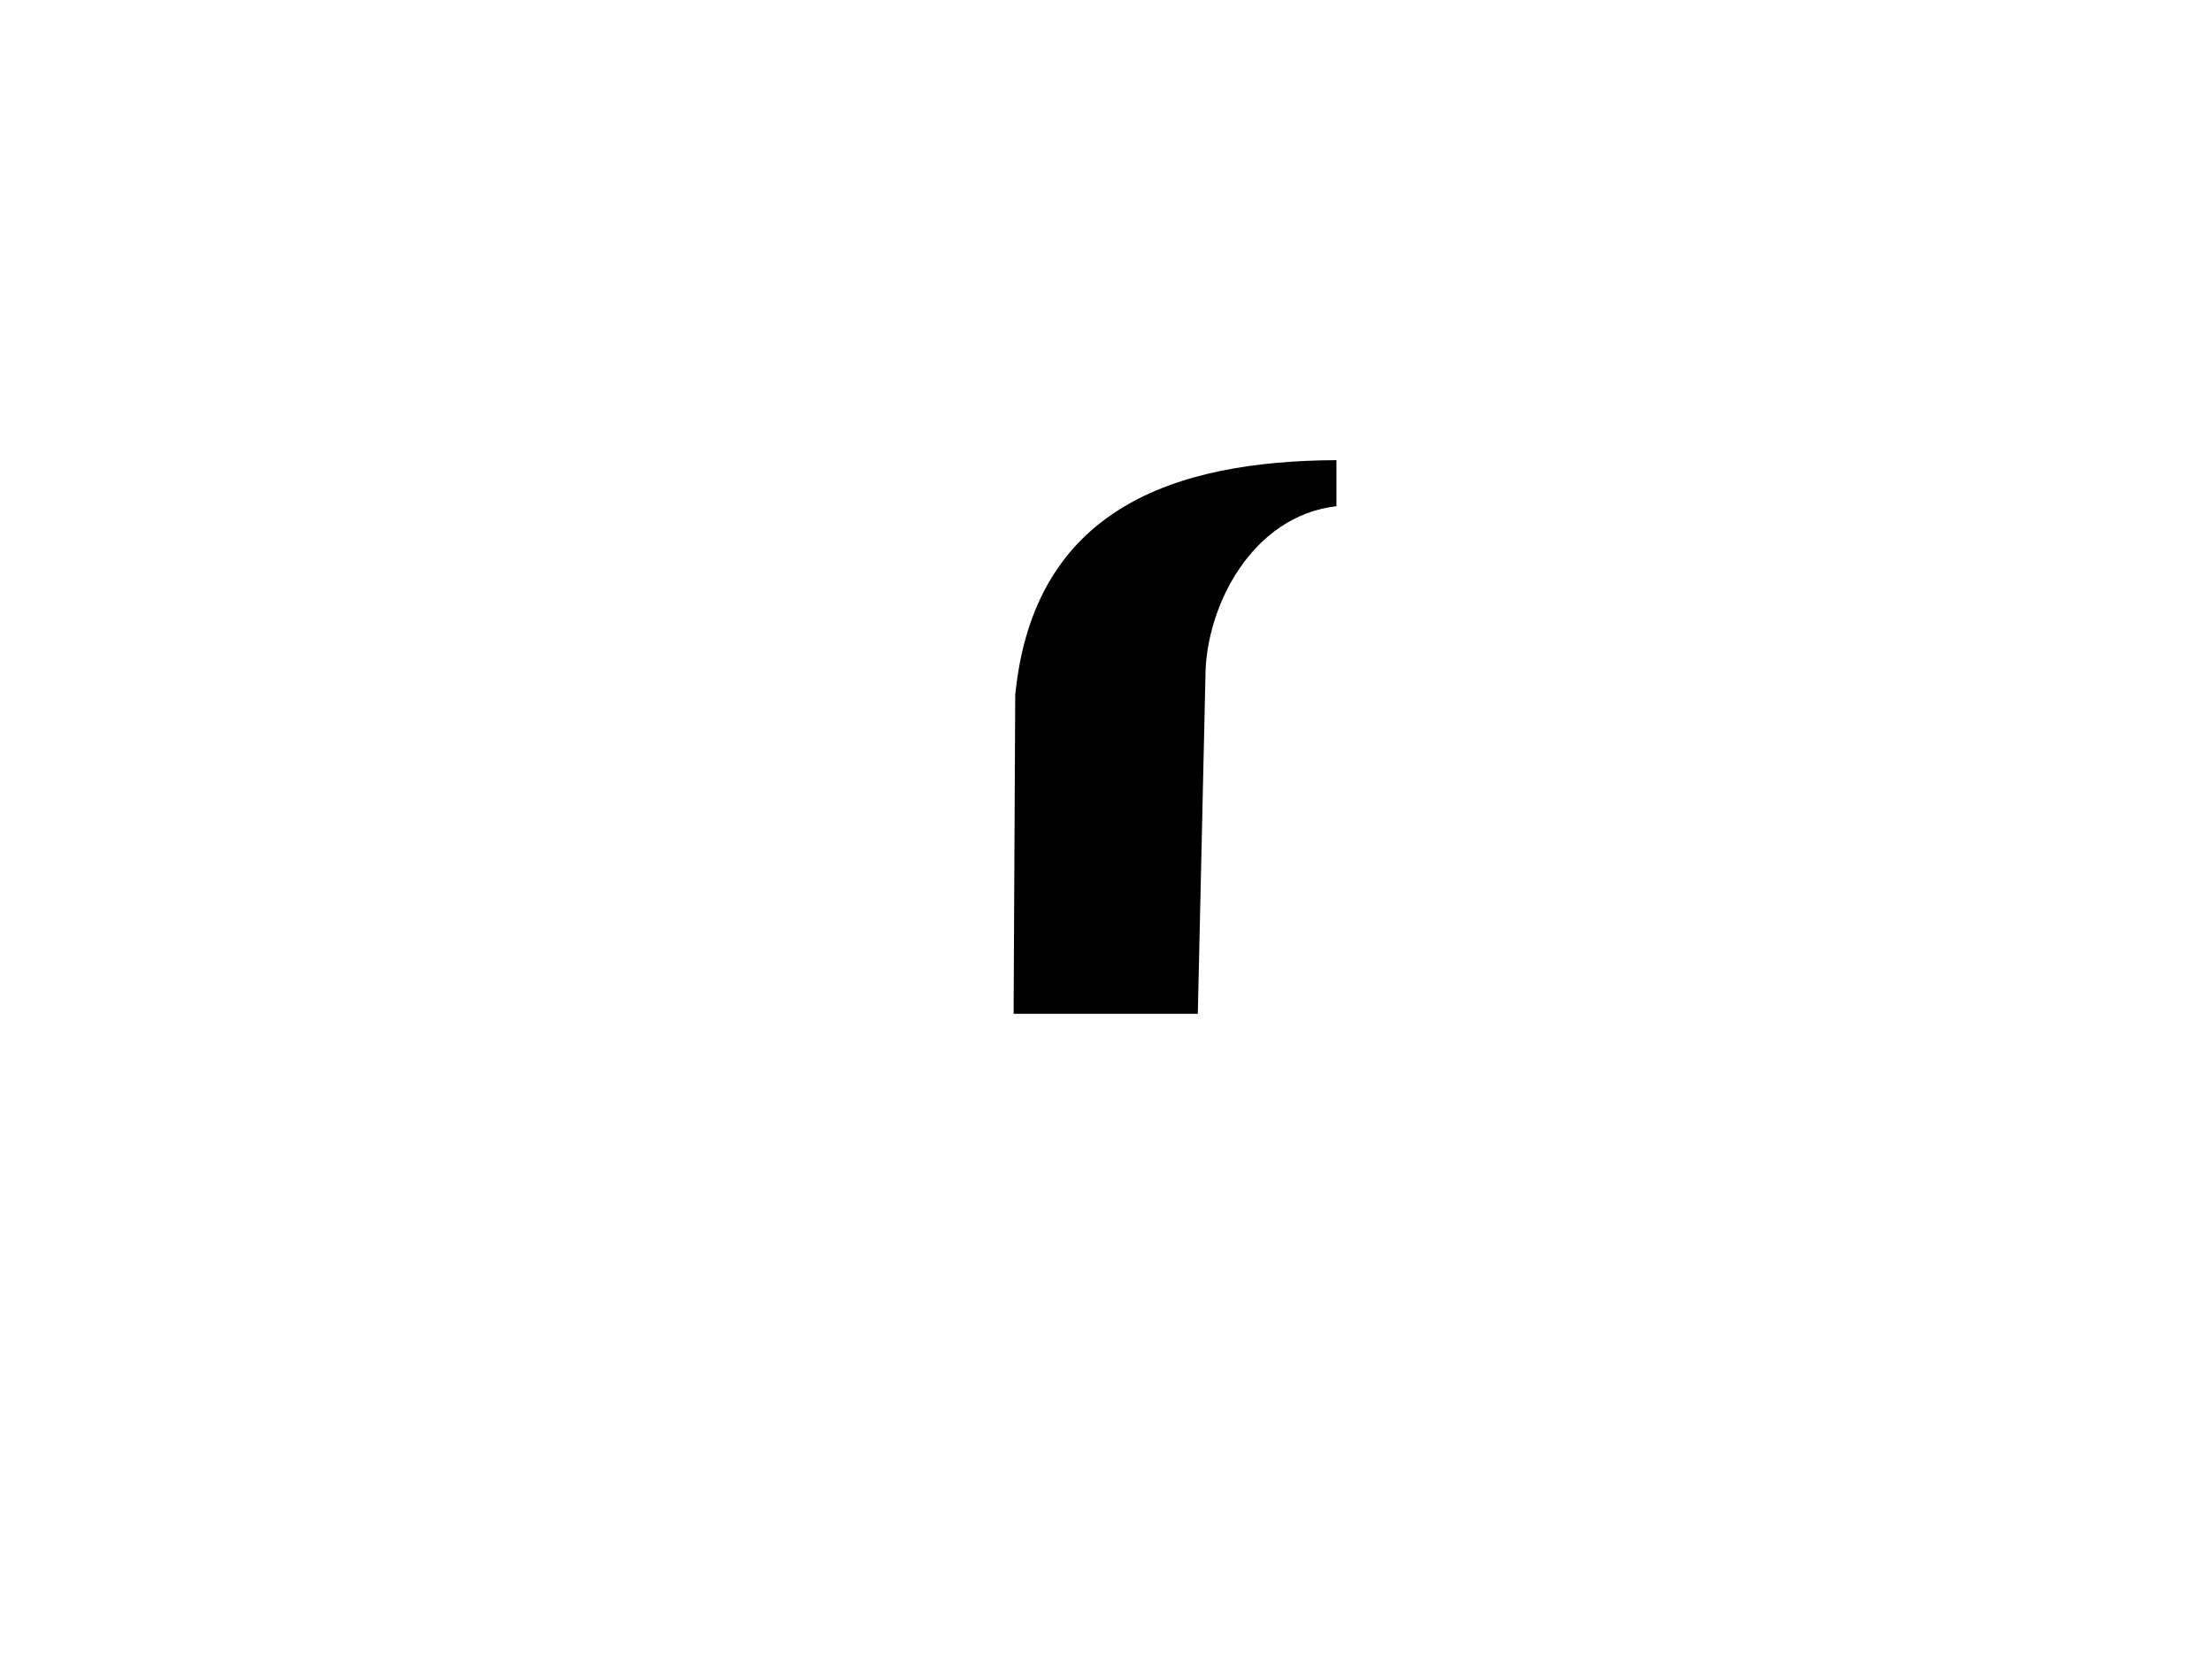
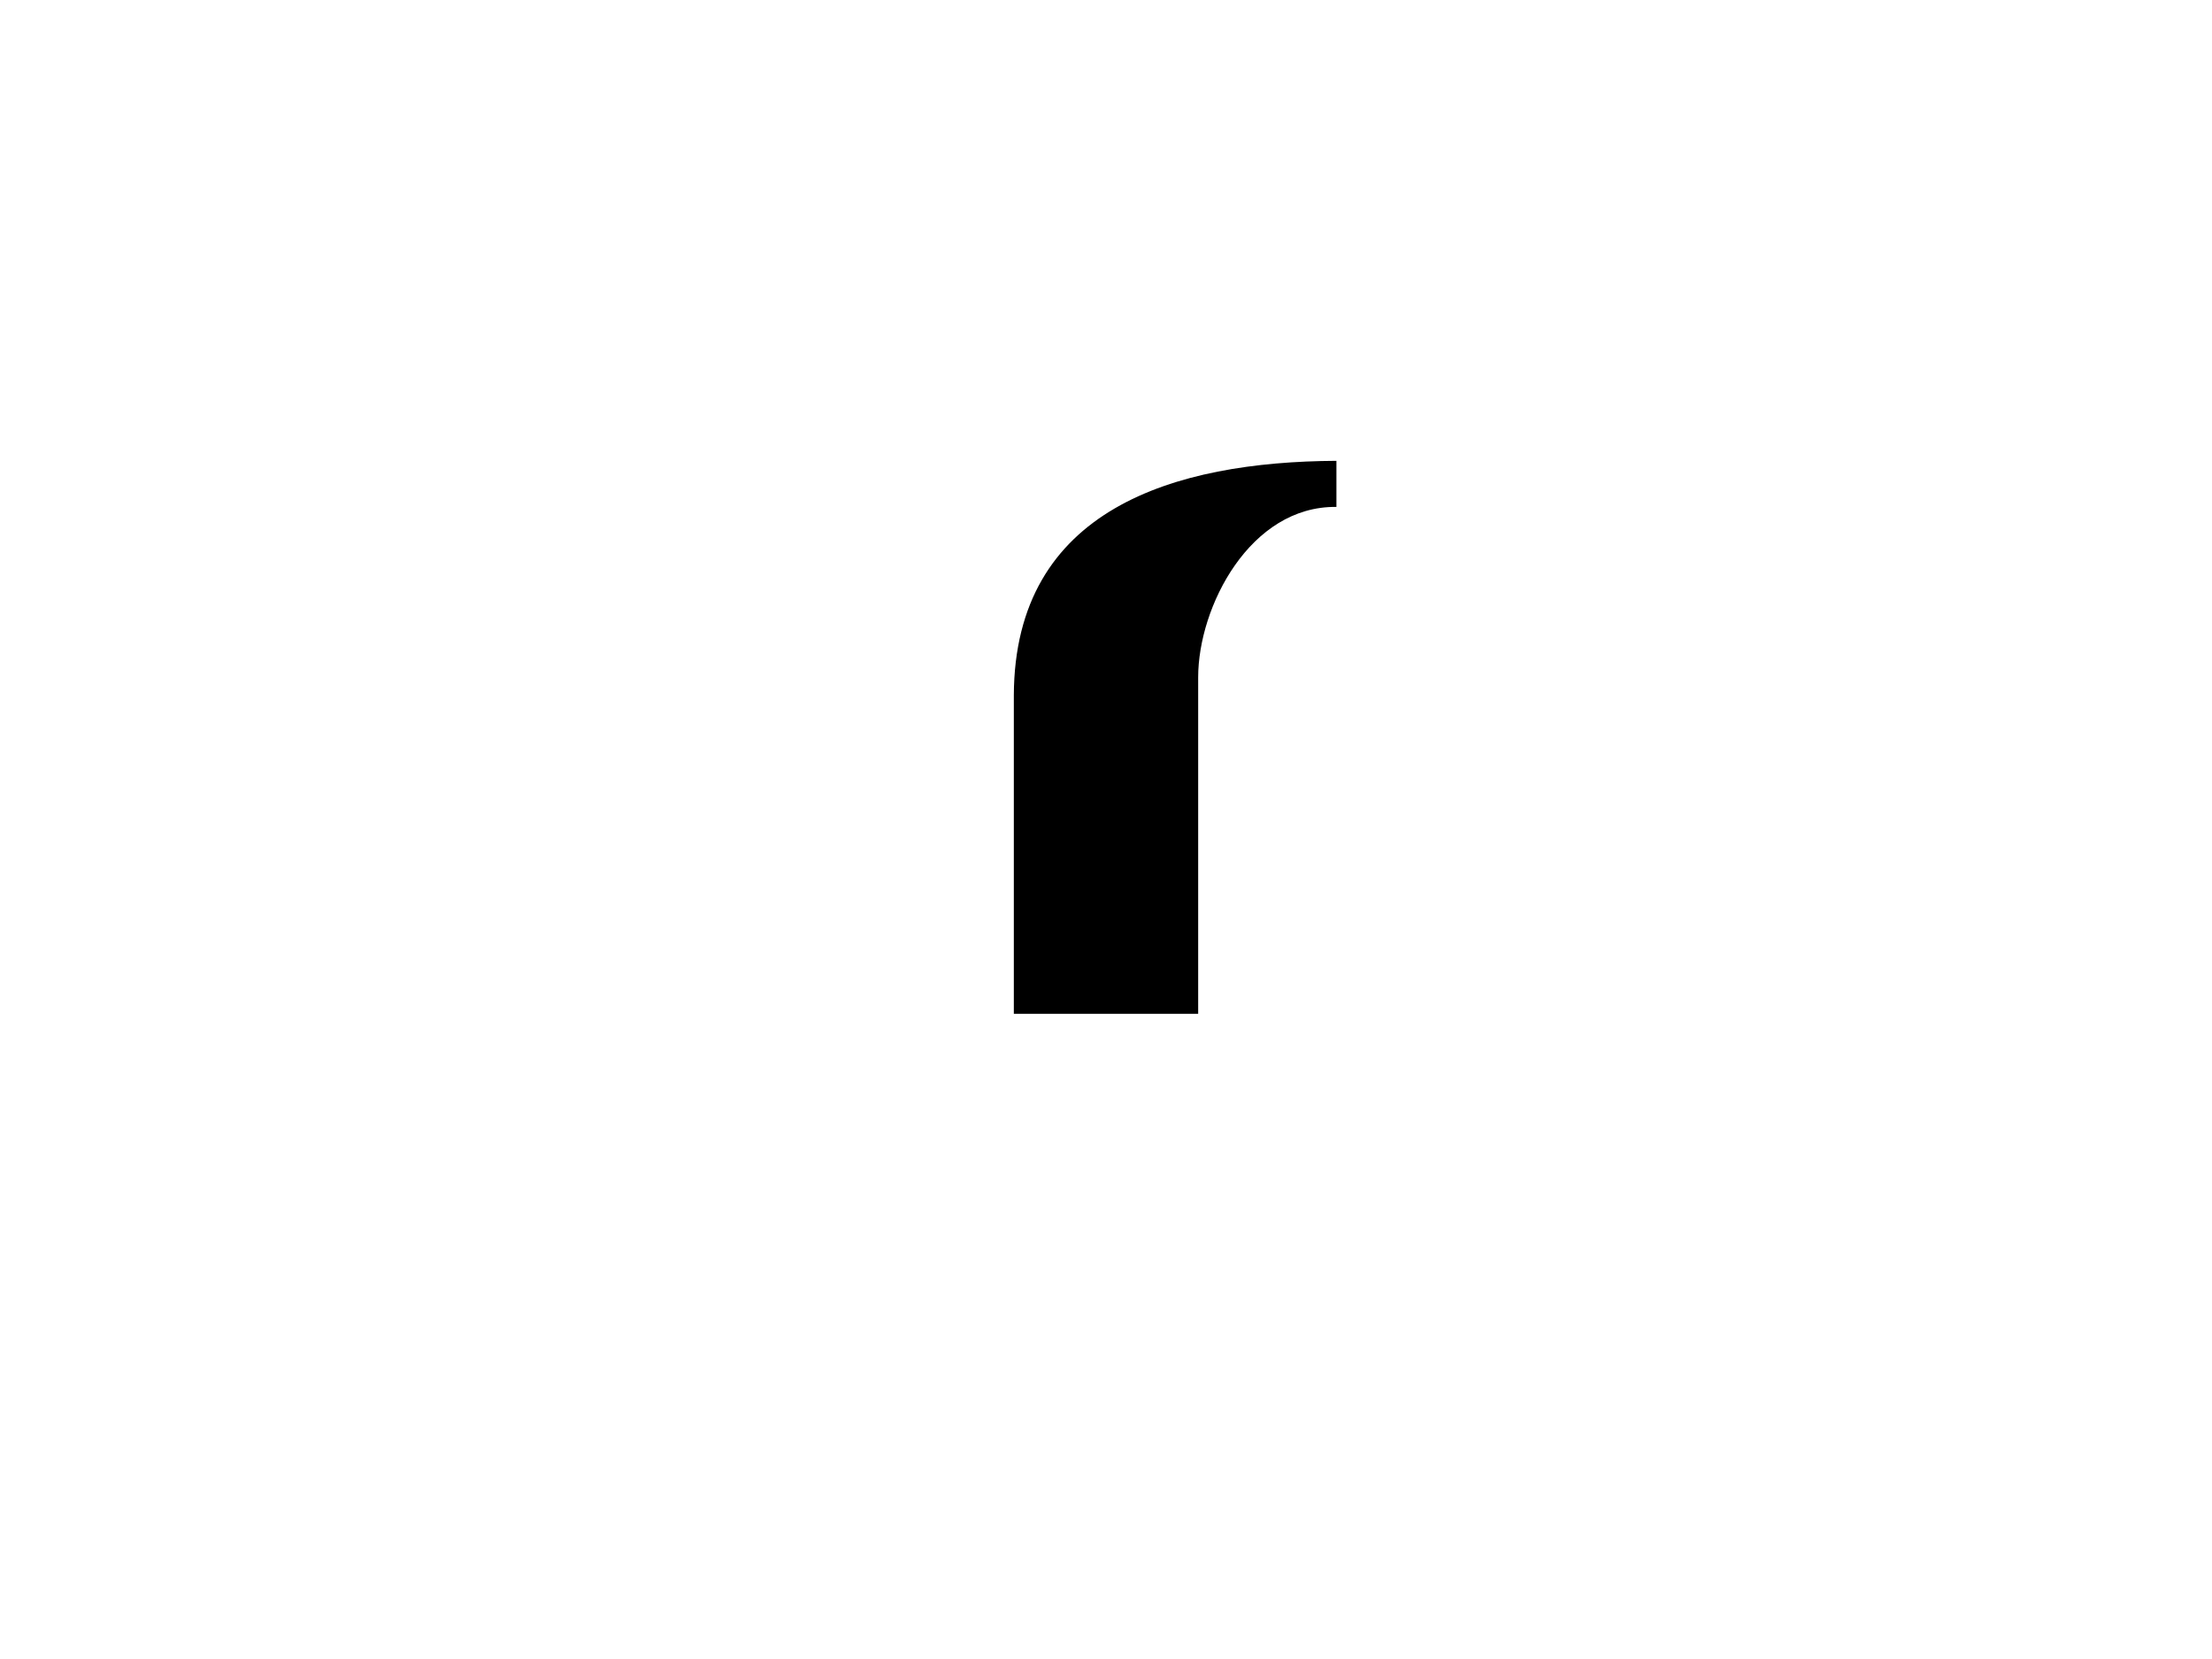
<svg xmlns="http://www.w3.org/2000/svg" version="1.0" width="864" height="648">
-   <path d="M 396.546,271.5 C 403.737,198.513 458.754,180.065 522,179.734 L 522,197.728 C 488.983,201.504 470.83,236.957 470.83,264.557 L 467.862,396 L 395.915,396 L 396.546,271.5 z" />
+   <path d="m 396,271.5 c 0.336,-72.765 62.754,-91.169 126,-91.5 l 0,18 c -33.68,-0.425 -54,38.957 -54,66.557 l 0,131.443 -72,0 0,-124.5 z" />
</svg>
